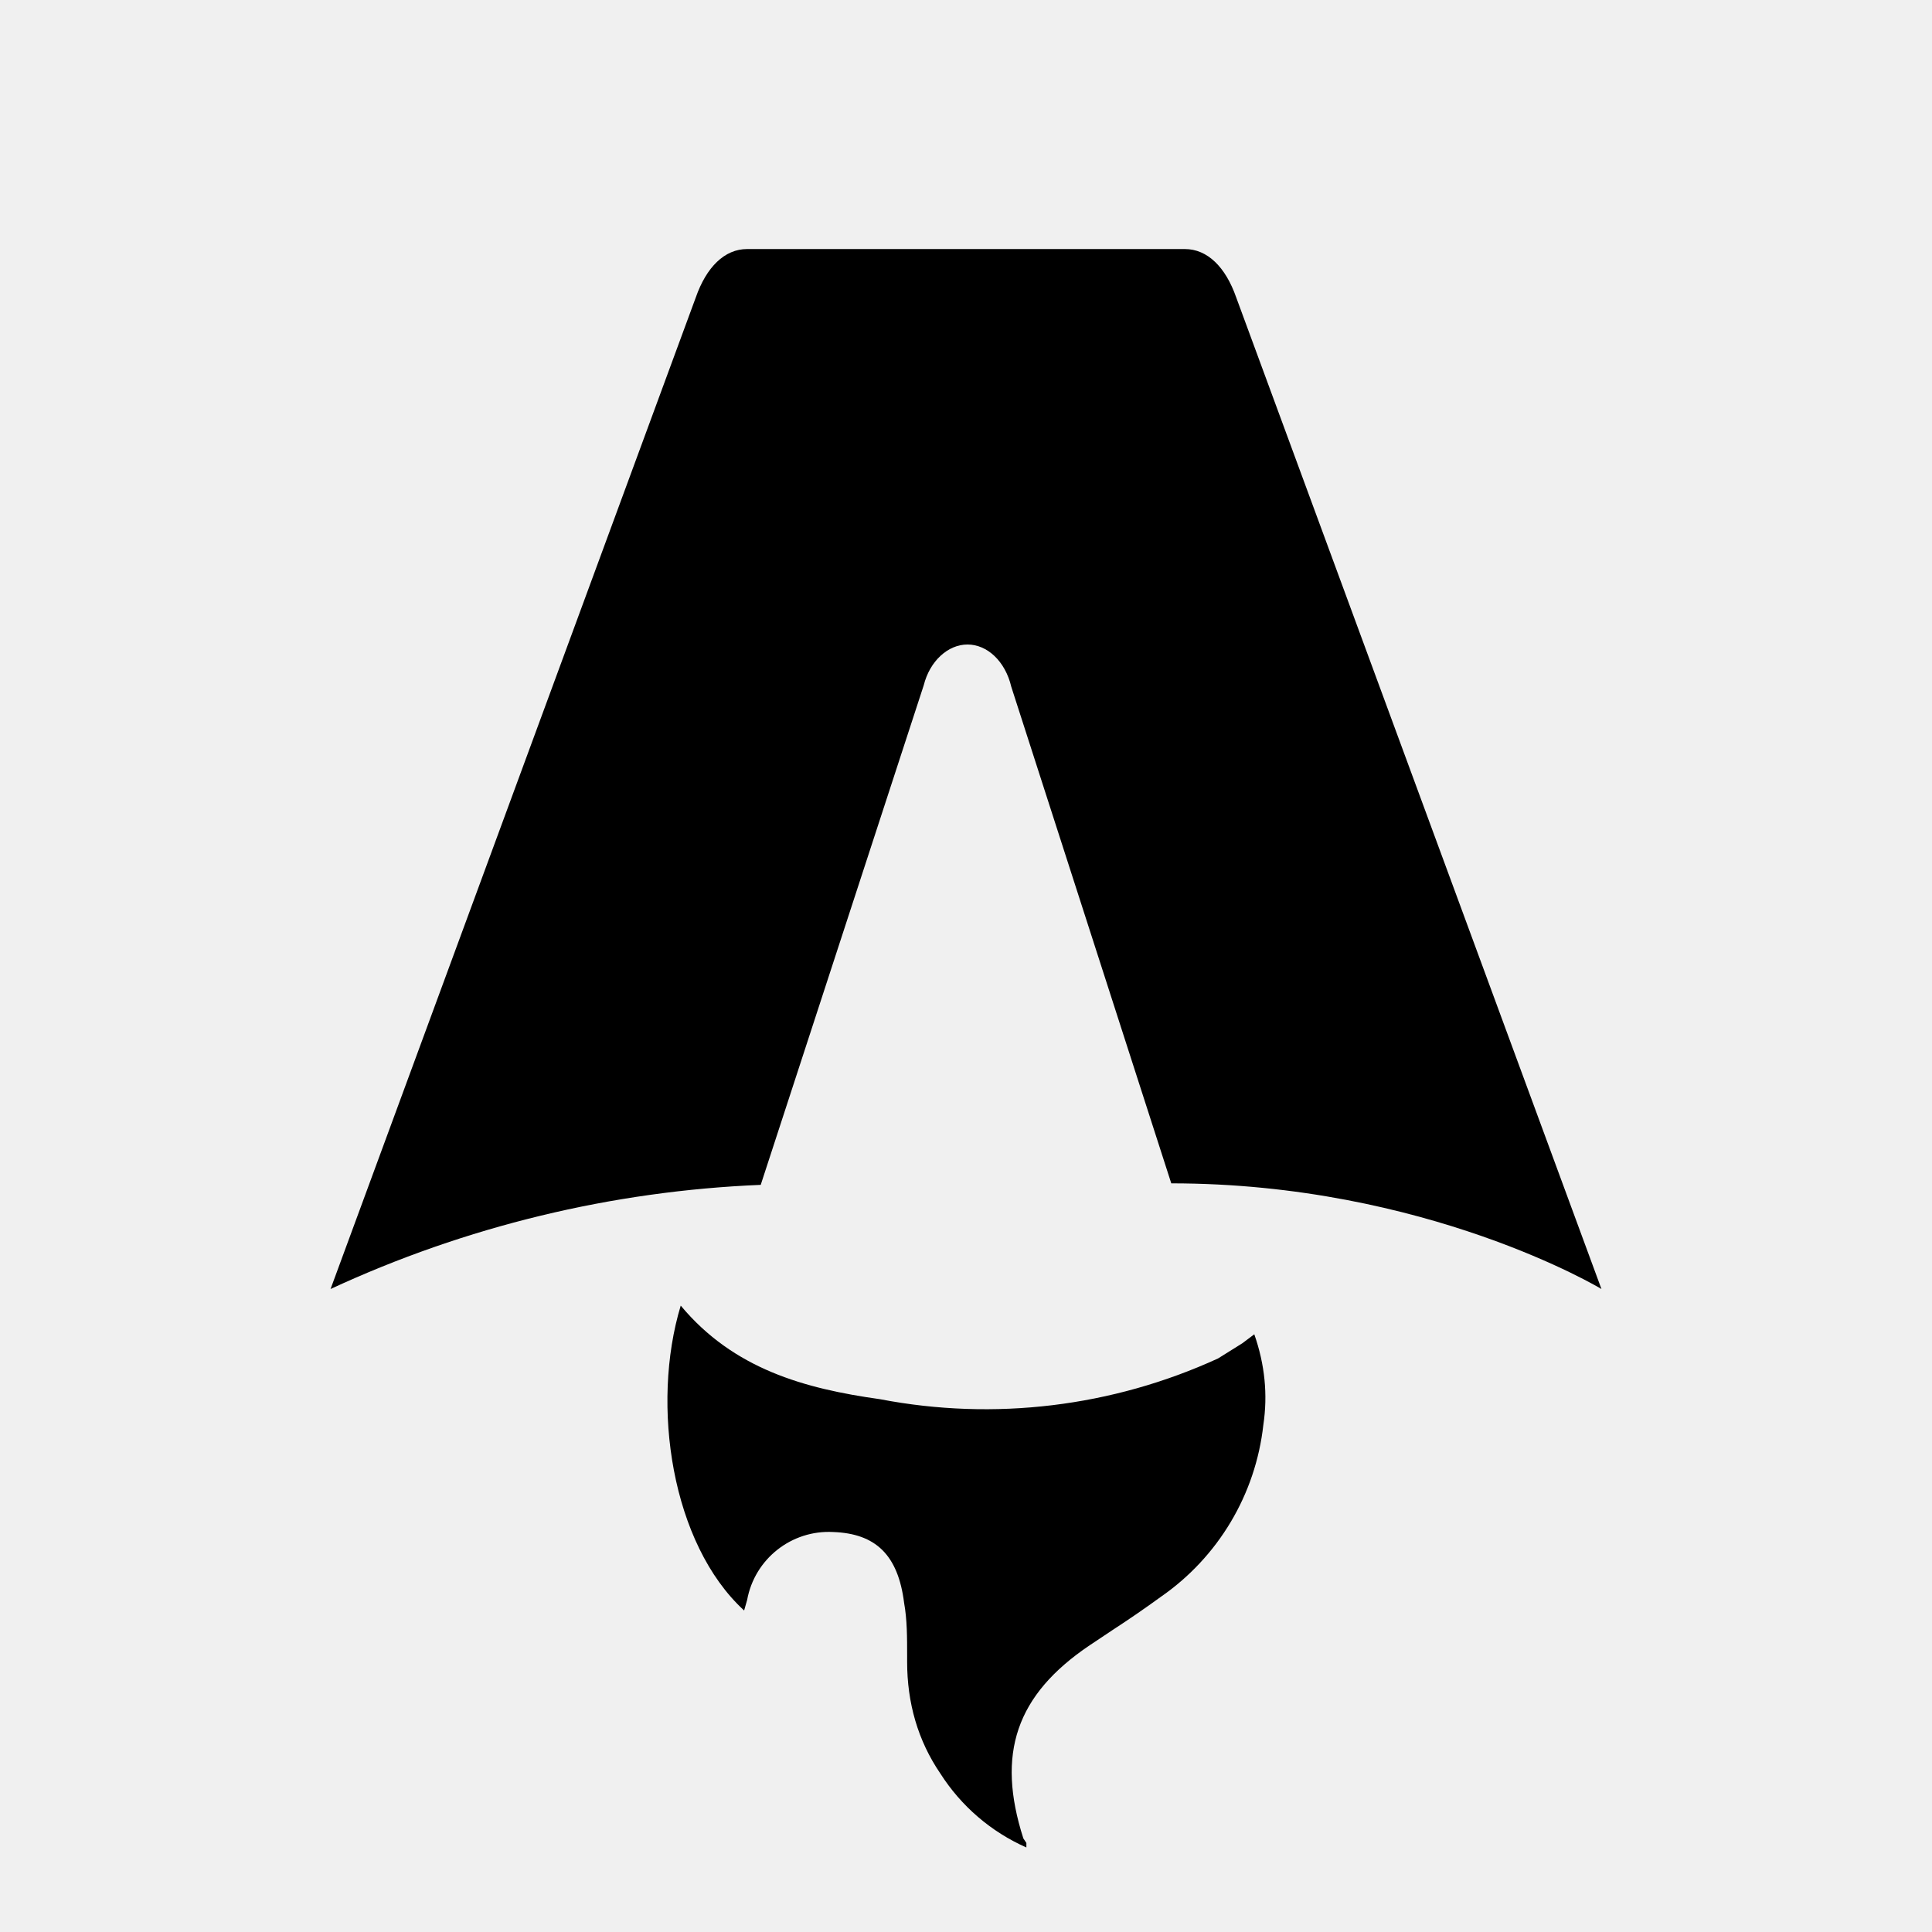
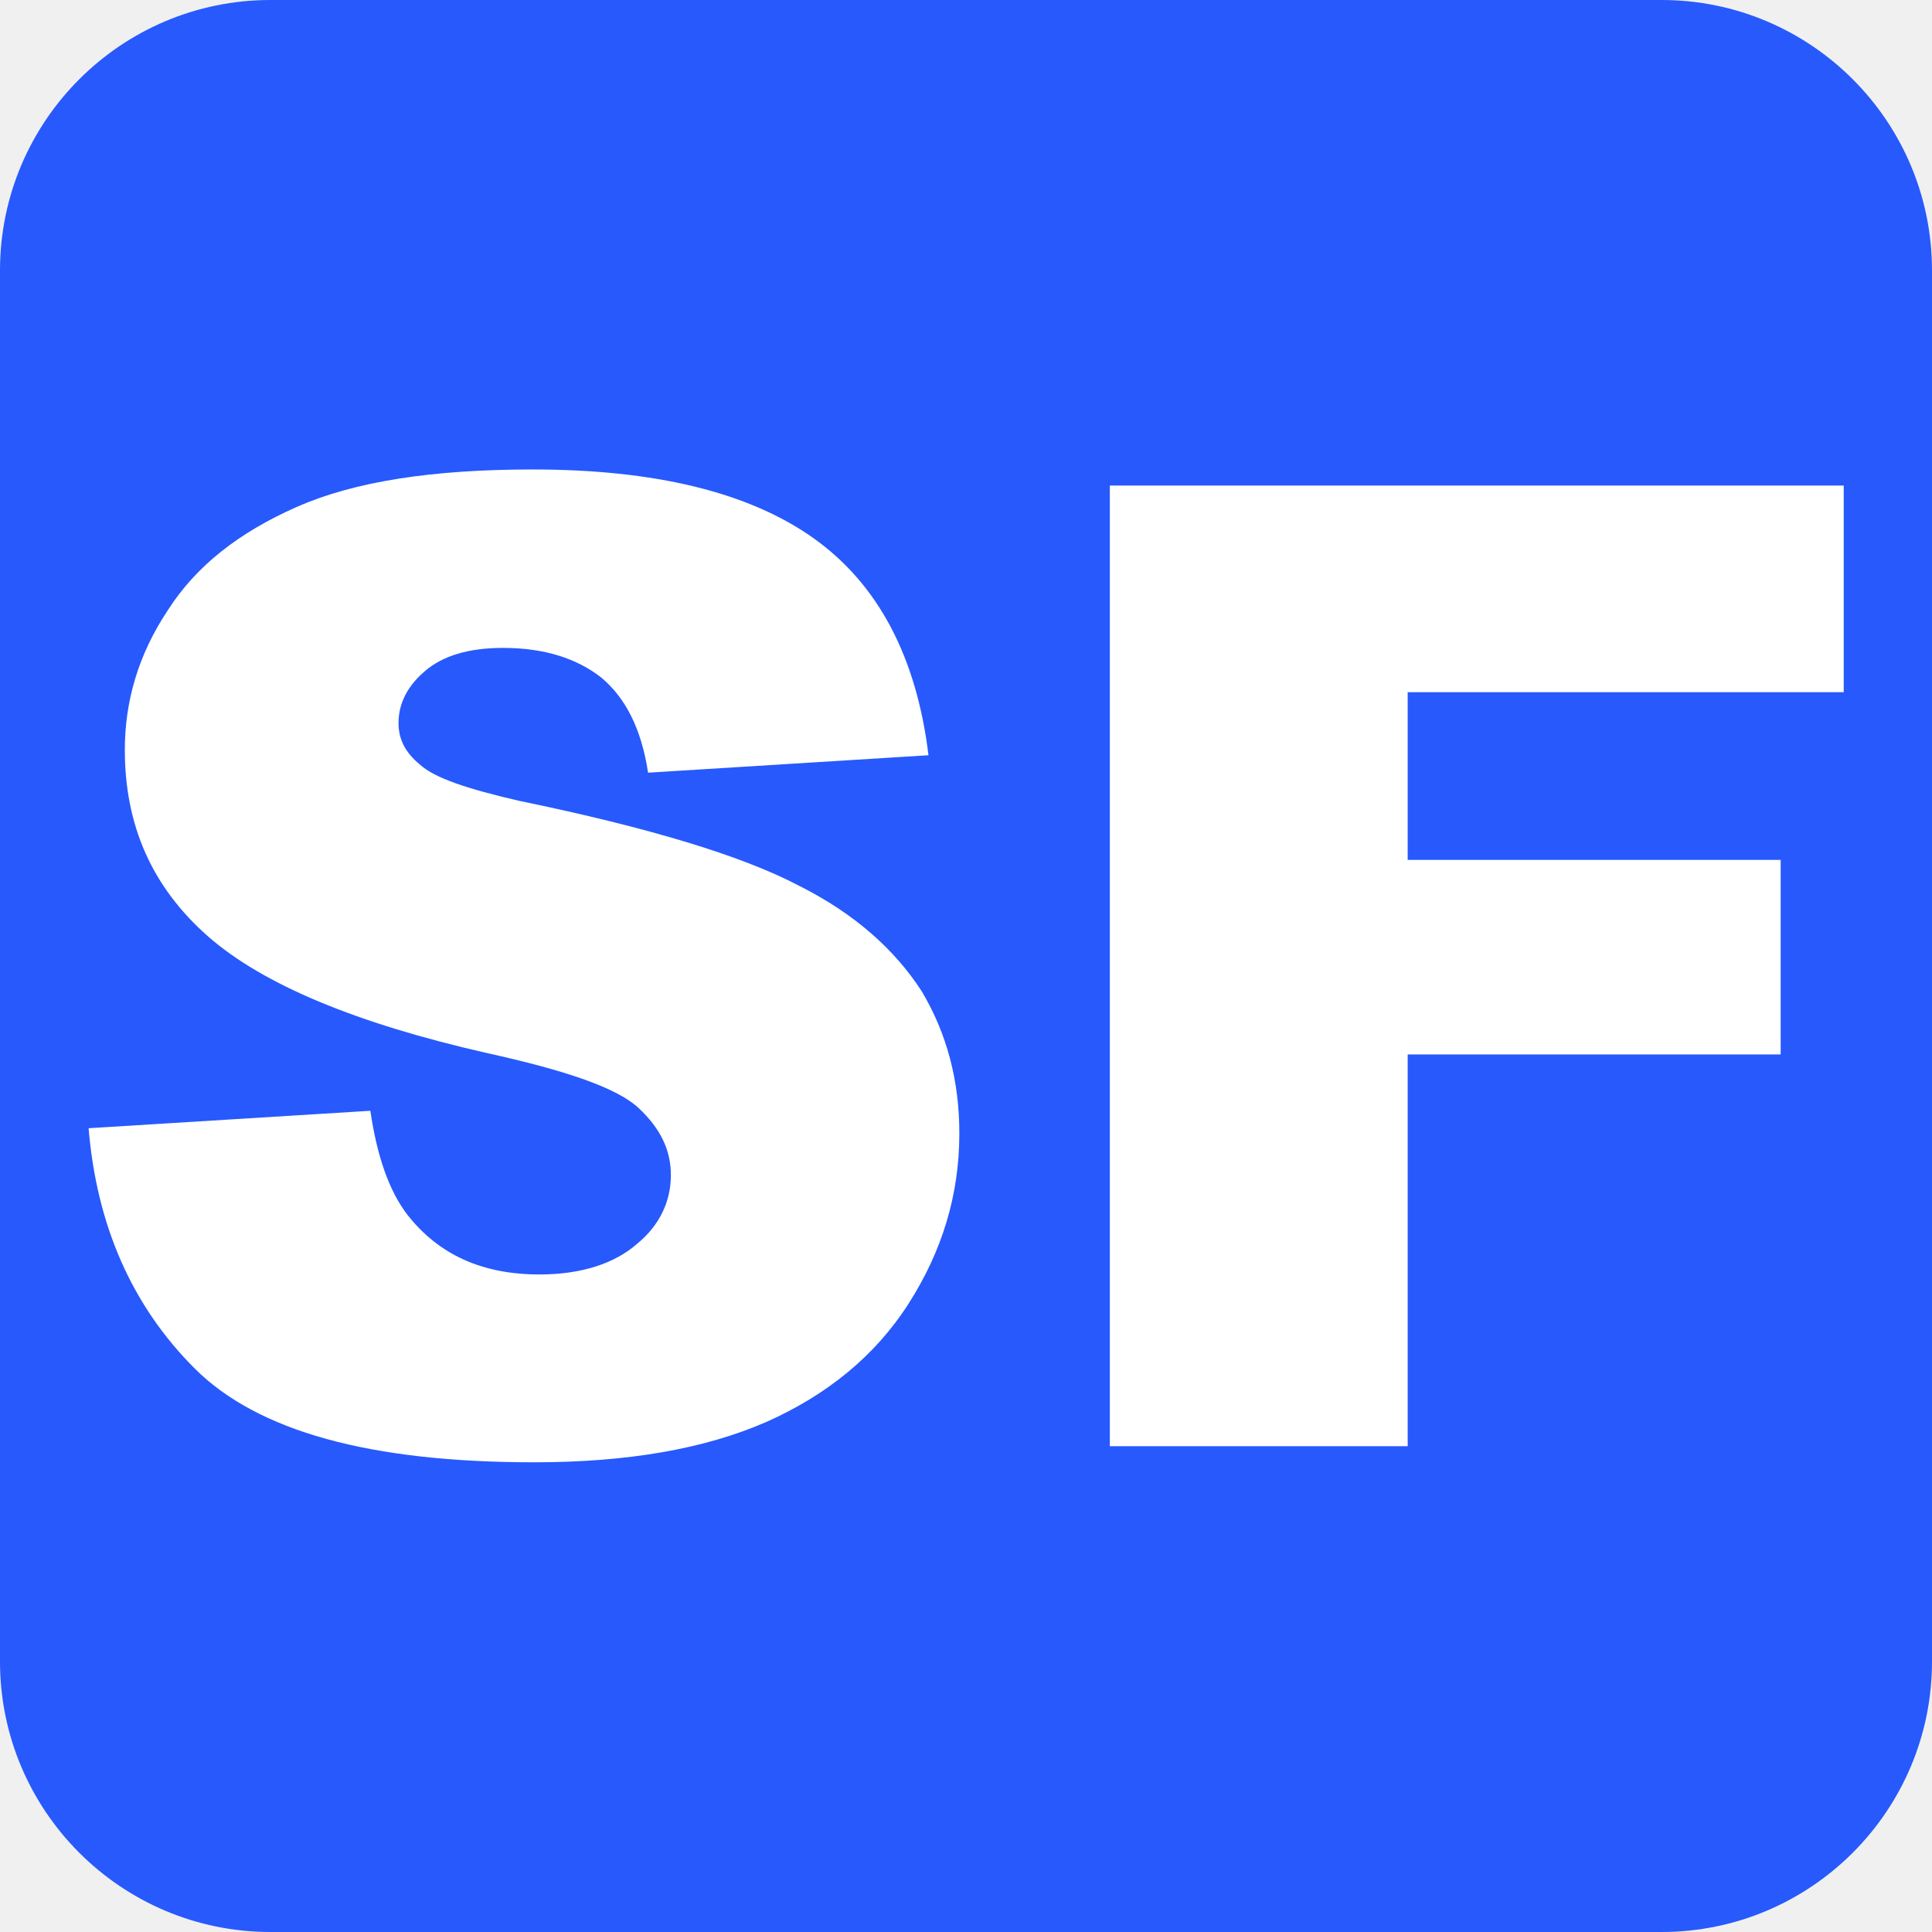
- <svg xmlns="http://www.w3.org/2000/svg" fill="none" viewBox="0 0 128 128">
-   <path d="M50.4 78.5a75.1 75.1 0 0 0-28.5 6.9l24.2-65.7c.7-2 1.9-3.2 3.4-3.2h29c1.5 0 2.7 1.2 3.4 3.2l24.2 65.7s-11.6-7-28.5-7L67 45.5c-.4-1.7-1.6-2.8-2.9-2.8-1.3 0-2.5 1.1-2.9 2.7L50.4 78.5Zm-1.1 28.2Zm-4.2-20.2c-2 6.6-.6 15.8 4.2 20.2a17.5 17.5 0 0 1 .2-.7 5.5 5.5 0 0 1 5.7-4.5c2.8.1 4.3 1.5 4.7 4.7.2 1.1.2 2.3.2 3.5v.4c0 2.7.7 5.2 2.2 7.4a13 13 0 0 0 5.7 4.9v-.3l-.2-.3c-1.8-5.6-.5-9.5 4.4-12.8l1.5-1a73 73 0 0 0 3.2-2.2 16 16 0 0 0 6.8-11.4c.3-2 .1-4-.6-6l-.8.6-1.6 1a37 37 0 0 1-22.4 2.7c-5-.7-9.7-2-13.2-6.2Z" />
-   <style>
-         path { fill: #000; }
-         @media (prefers-color-scheme: dark) {
-             path { fill: #FFF; }
-         }
-     </style>
+ <svg xmlns="http://www.w3.org/2000/svg" width="100%" height="100%" viewBox="0 0 180 180" version="1.1" xml:space="preserve" style="fill-rule:evenodd;clip-rule:evenodd;stroke-linejoin:round;stroke-miterlimit:2;">
+   <path d="M180,25.2C180,11.292 168.708,0 154.8,0L25.2,0C11.292,0 0,11.292 0,25.2L0,154.8C0,168.708 11.292,180 25.2,180L154.8,180C168.708,180 180,168.708 180,154.8L180,25.2Z" style="fill:rgb(39,89,253);" />
+   <g transform="matrix(1,0,0,1,71.026,83.7441)">
+     <g transform="matrix(125,0,0,125,-67.1466,50.9947)">
+       <path d="M0.035,-0.237L0.245,-0.25C0.25,-0.216 0.259,-0.19 0.273,-0.172C0.296,-0.143 0.328,-0.128 0.371,-0.128C0.402,-0.128 0.427,-0.136 0.444,-0.151C0.461,-0.165 0.469,-0.183 0.469,-0.202C0.469,-0.221 0.461,-0.237 0.445,-0.252C0.429,-0.267 0.391,-0.28 0.332,-0.293C0.235,-0.315 0.165,-0.344 0.124,-0.38C0.082,-0.417 0.062,-0.463 0.062,-0.519C0.062,-0.555 0.072,-0.59 0.094,-0.623C0.115,-0.656 0.147,-0.681 0.19,-0.7C0.233,-0.719 0.291,-0.728 0.366,-0.728C0.457,-0.728 0.527,-0.711 0.575,-0.677C0.623,-0.643 0.652,-0.589 0.661,-0.515L0.452,-0.502C0.447,-0.535 0.435,-0.558 0.417,-0.573C0.399,-0.587 0.375,-0.595 0.344,-0.595C0.318,-0.595 0.299,-0.589 0.286,-0.578C0.273,-0.567 0.266,-0.554 0.266,-0.539C0.266,-0.527 0.271,-0.517 0.282,-0.508C0.293,-0.498 0.317,-0.49 0.356,-0.481C0.453,-0.461 0.522,-0.44 0.564,-0.418C0.606,-0.397 0.636,-0.37 0.656,-0.339C0.675,-0.307 0.684,-0.272 0.684,-0.233C0.684,-0.187 0.671,-0.145 0.646,-0.106C0.621,-0.067 0.585,-0.038 0.54,-0.018C0.494,0.002 0.437,0.012 0.367,0.012C0.245,0.012 0.161,-0.011 0.114,-0.058C0.067,-0.105 0.041,-0.165 0.035,-0.237Z" style="fill:white;fill-rule:nonzero;" />
+     </g>
+     <g transform="matrix(125,0,0,125,23.1244,50.9947)">
+       <path d="M0.074,-0.716L0.621,-0.716L0.621,-0.562L0.296,-0.562L0.296,-0.437L0.574,-0.437L0.574,-0.292L0.296,-0.292L0.296,-0L0.074,-0L0.074,-0.716Z" style="fill:white;fill-rule:nonzero;" />
+     </g>
+   </g>
</svg>
